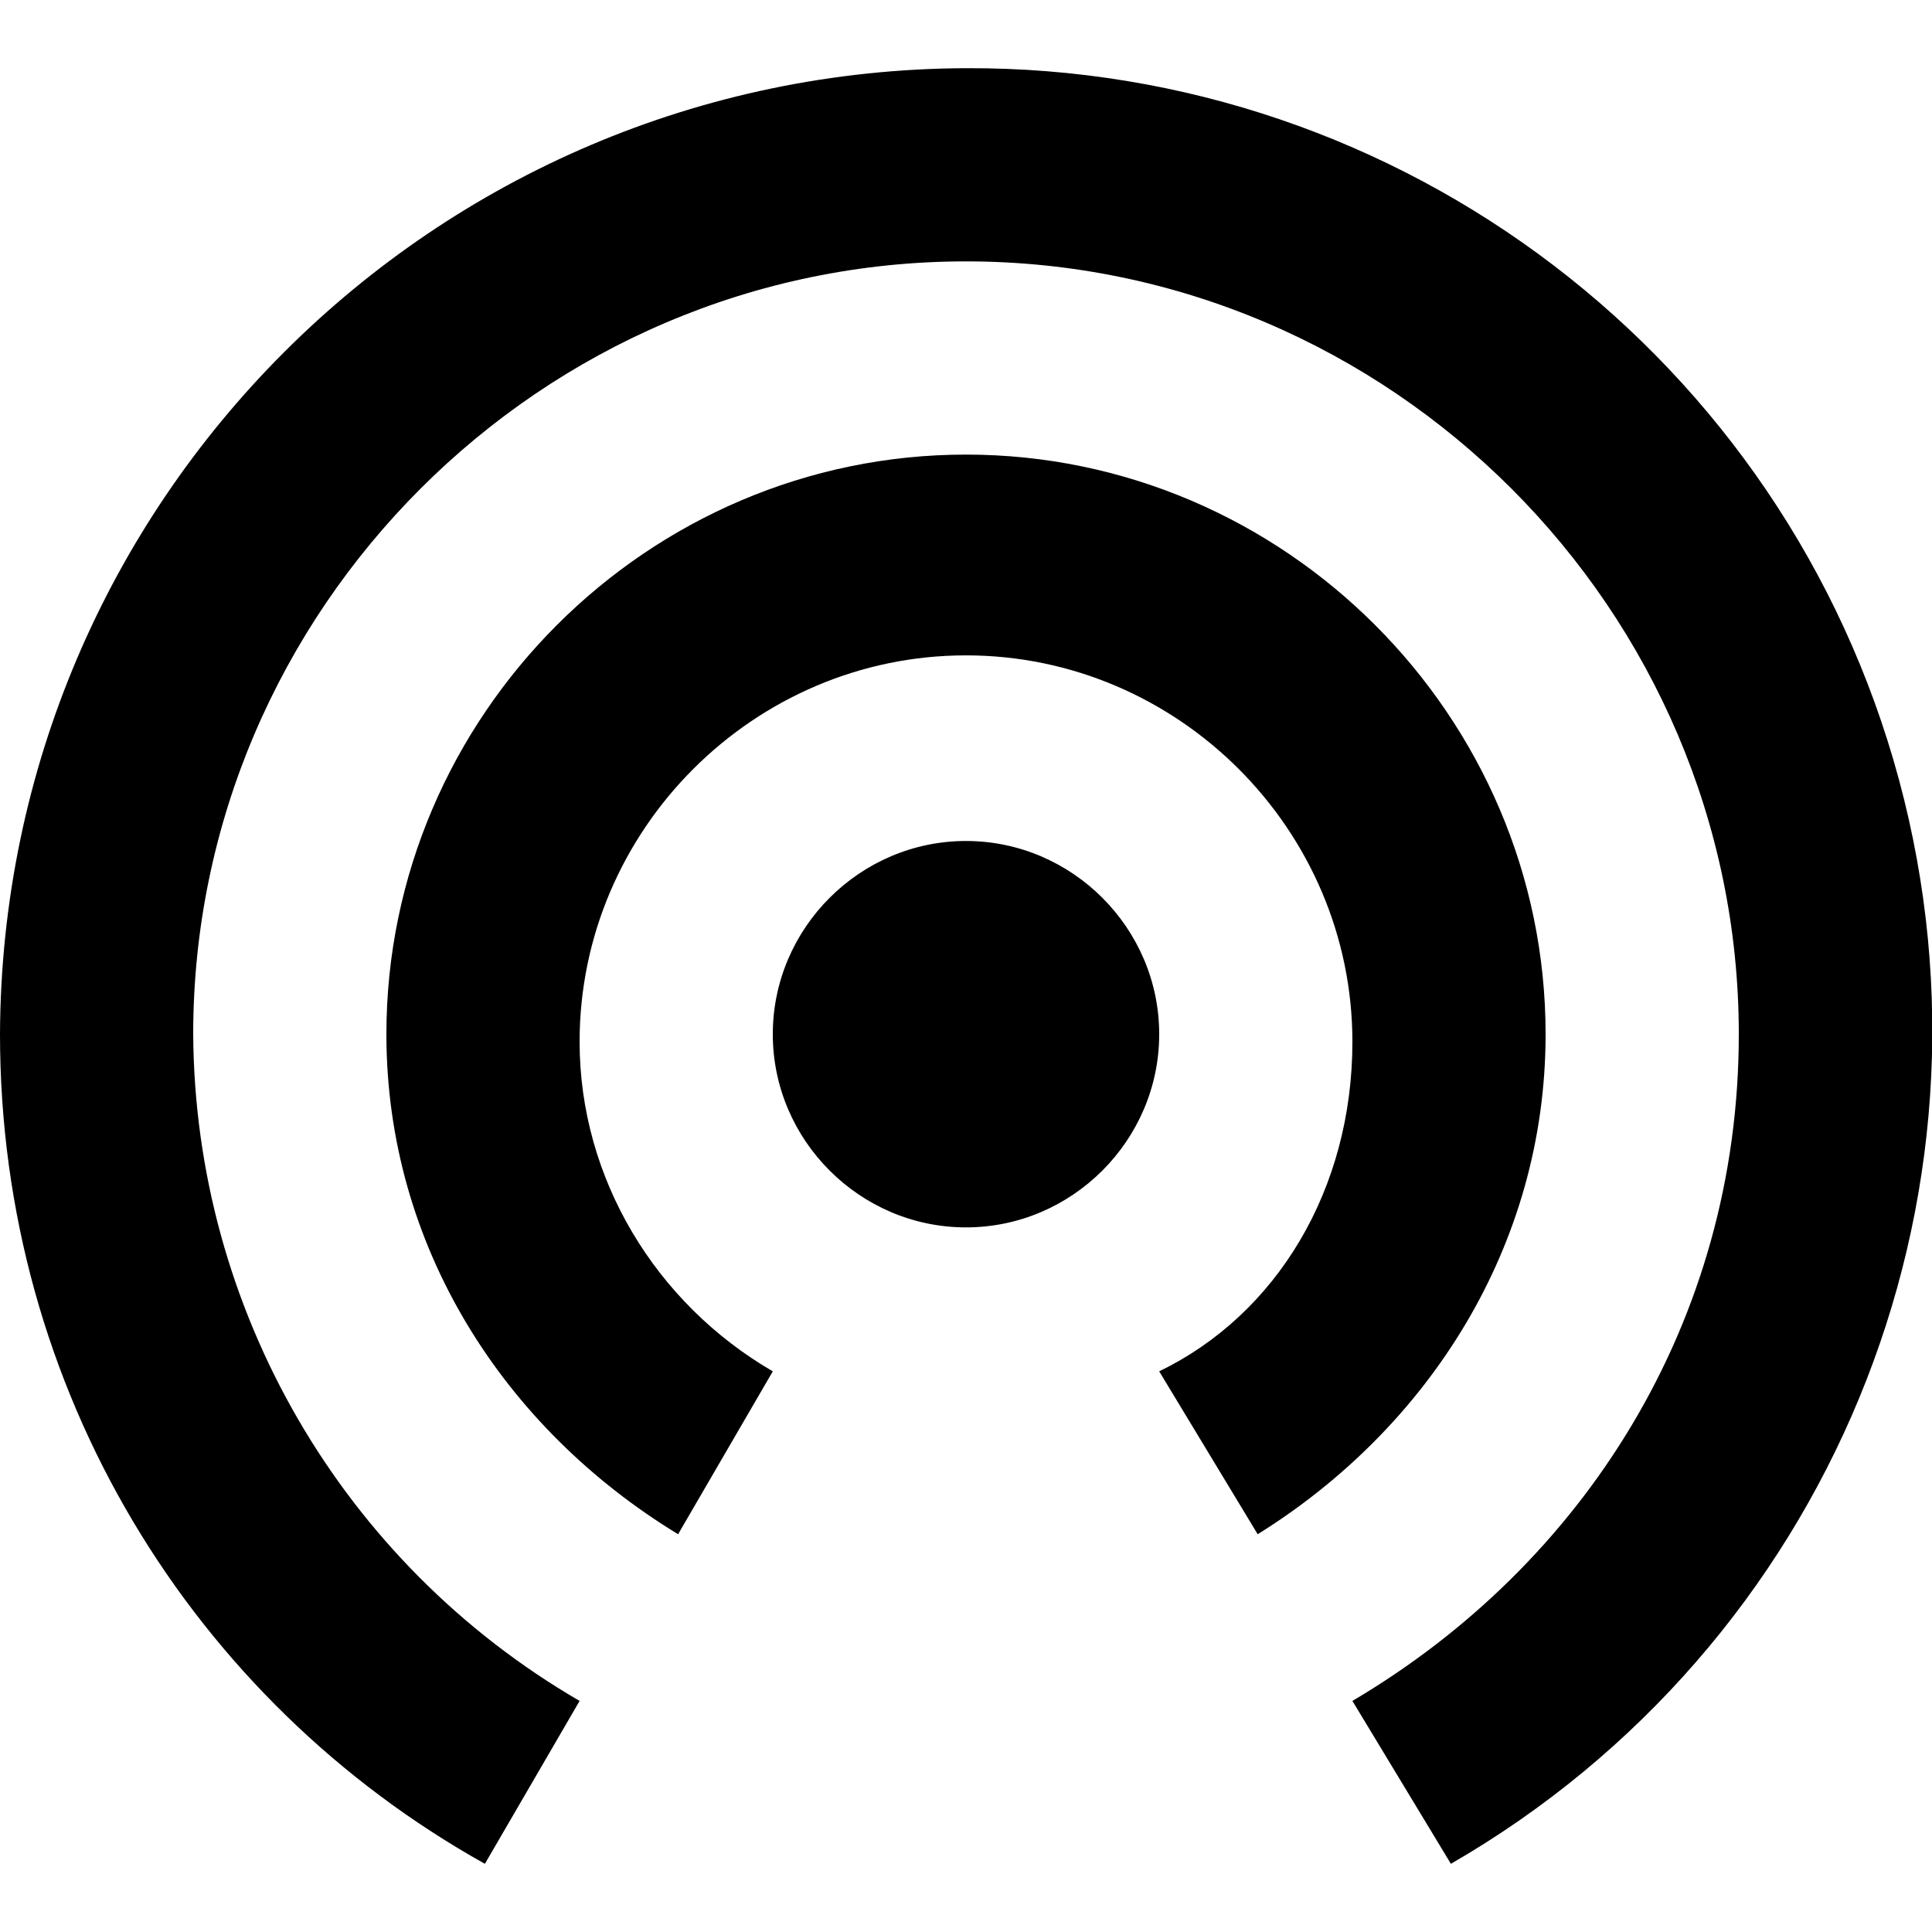
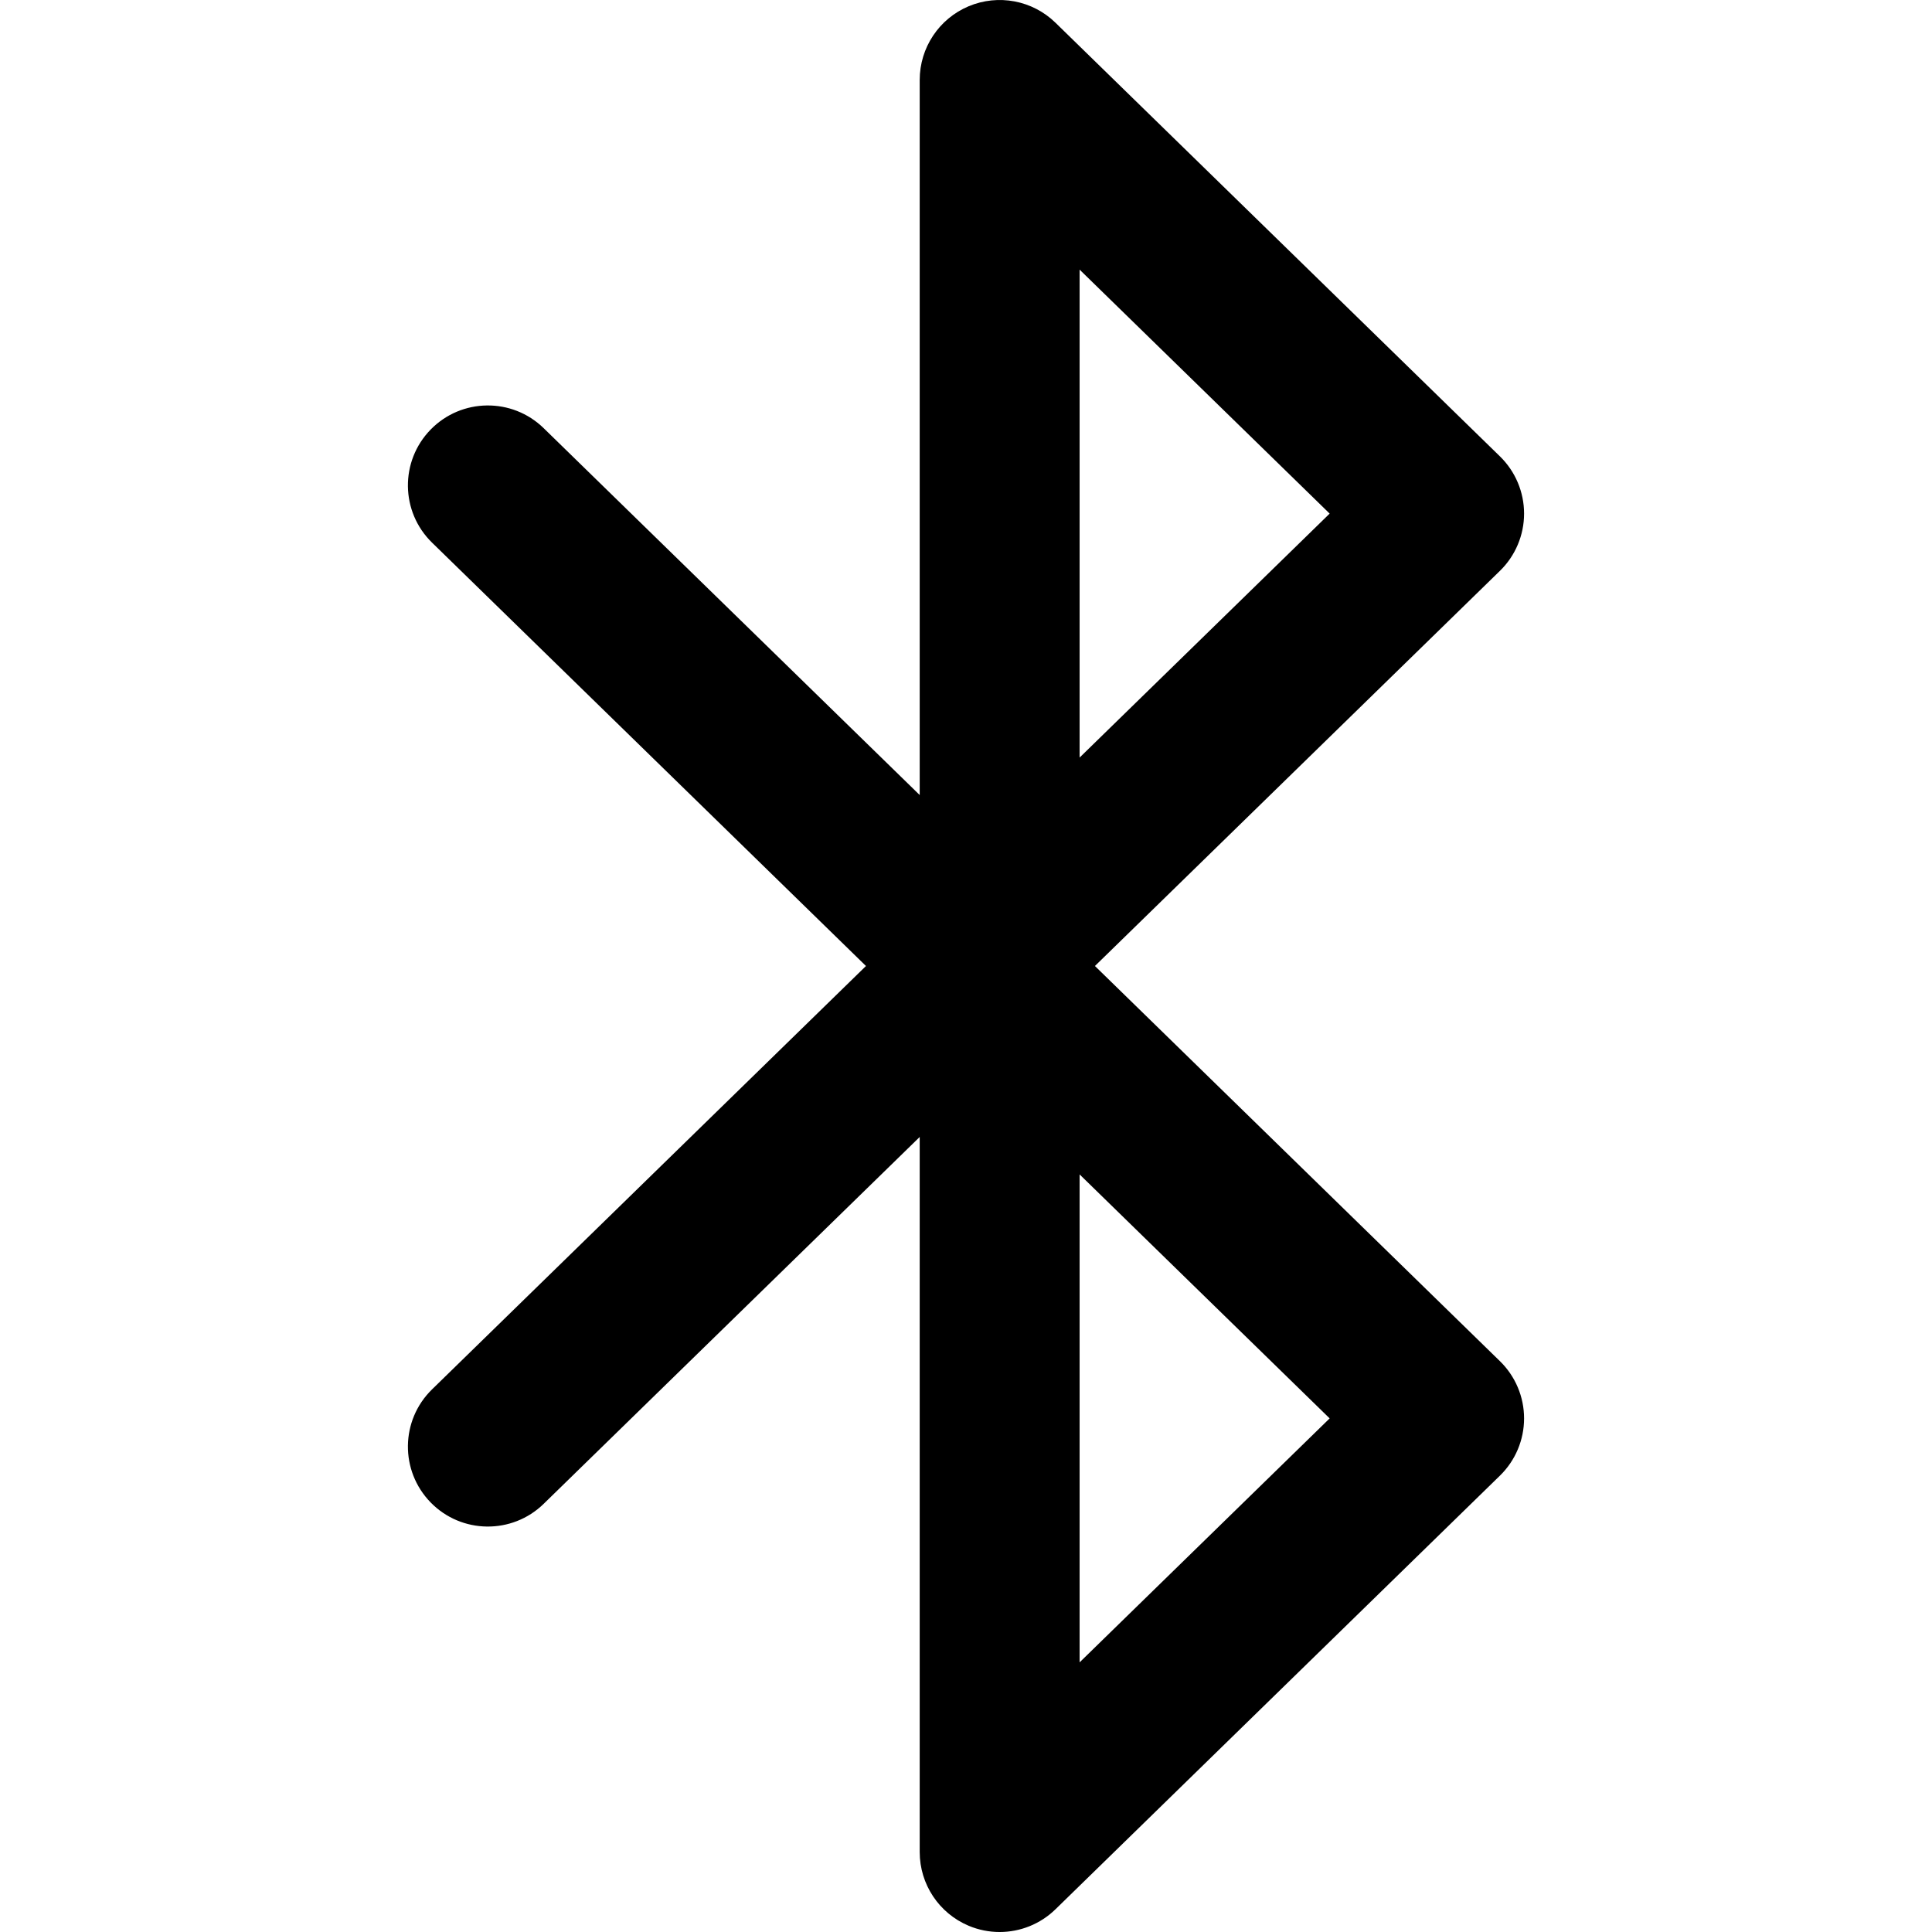
- <svg xmlns="http://www.w3.org/2000/svg" version="1" viewBox="0 0 510 510">
-   <path d="M255 222c-28 0-51 23-51 51s23 51 51 51 51-23 51-51-23-51-51-51zm153 51c0-84-69-153-153-153s-153 69-153 153c0 56 31 104 77 132l25-43c-31-18-51-51-51-87 0-56 46-102 102-102s102 46 102 102c0 39-20 72-51 87l26 43c45-28 76-76 76-132zM255 18A256 256 0 0 0 0 273c0 94 51 176 128 219l25-43A205 205 0 0 1 51 273c0-112 92-204 204-204s204 92 204 204c0 76-41 140-102 176l26 43A254 254 0 0 0 255 18z" />
+ <svg xmlns="http://www.w3.org/2000/svg" version="1.1" id="Capa_1" x="0px" y="0px" viewBox="0 0 217.499 217.499" style="enable-background:new 0 0 217.499 217.499;" xml:space="preserve">
+   <g>
+     <path d="M123.264,108.749l45.597-44.488c1.736-1.693,2.715-4.016,2.715-6.441s-0.979-4.748-2.715-6.441l-50.038-48.82   c-2.591-2.528-6.444-3.255-9.78-1.853c-3.336,1.406-5.505,4.674-5.505,8.294v80.504l-42.331-41.3   c-3.558-3.471-9.255-3.402-12.727,0.156c-3.471,3.558-3.401,9.256,0.157,12.727l48.851,47.663l-48.851,47.663   c-3.558,3.471-3.628,9.169-0.157,12.727s9.17,3.628,12.727,0.156l42.331-41.3v80.504c0,3.62,2.169,6.888,5.505,8.294   c1.128,0.476,2.315,0.706,3.493,0.706c2.305,0,4.572-0.886,6.287-2.559l50.038-48.82c1.736-1.693,2.715-4.016,2.715-6.441   s-0.979-4.748-2.715-6.441L123.264,108.749z M121.539,30.354l28.15,27.465l-28.15,27.465V30.354z M121.539,187.143v-54.93   l28.15,27.465L121.539,187.143z" />
+   </g>
+   <g>
+ </g>
+   <g>
+ </g>
+   <g>
+ </g>
+   <g>
+ </g>
+   <g>
+ </g>
+   <g>
+ </g>
+   <g>
+ </g>
+   <g>
+ </g>
+   <g>
+ </g>
+   <g>
+ </g>
+   <g>
+ </g>
+   <g>
+ </g>
+   <g>
+ </g>
+   <g>
+ </g>
+   <g>
+ </g>
</svg>
